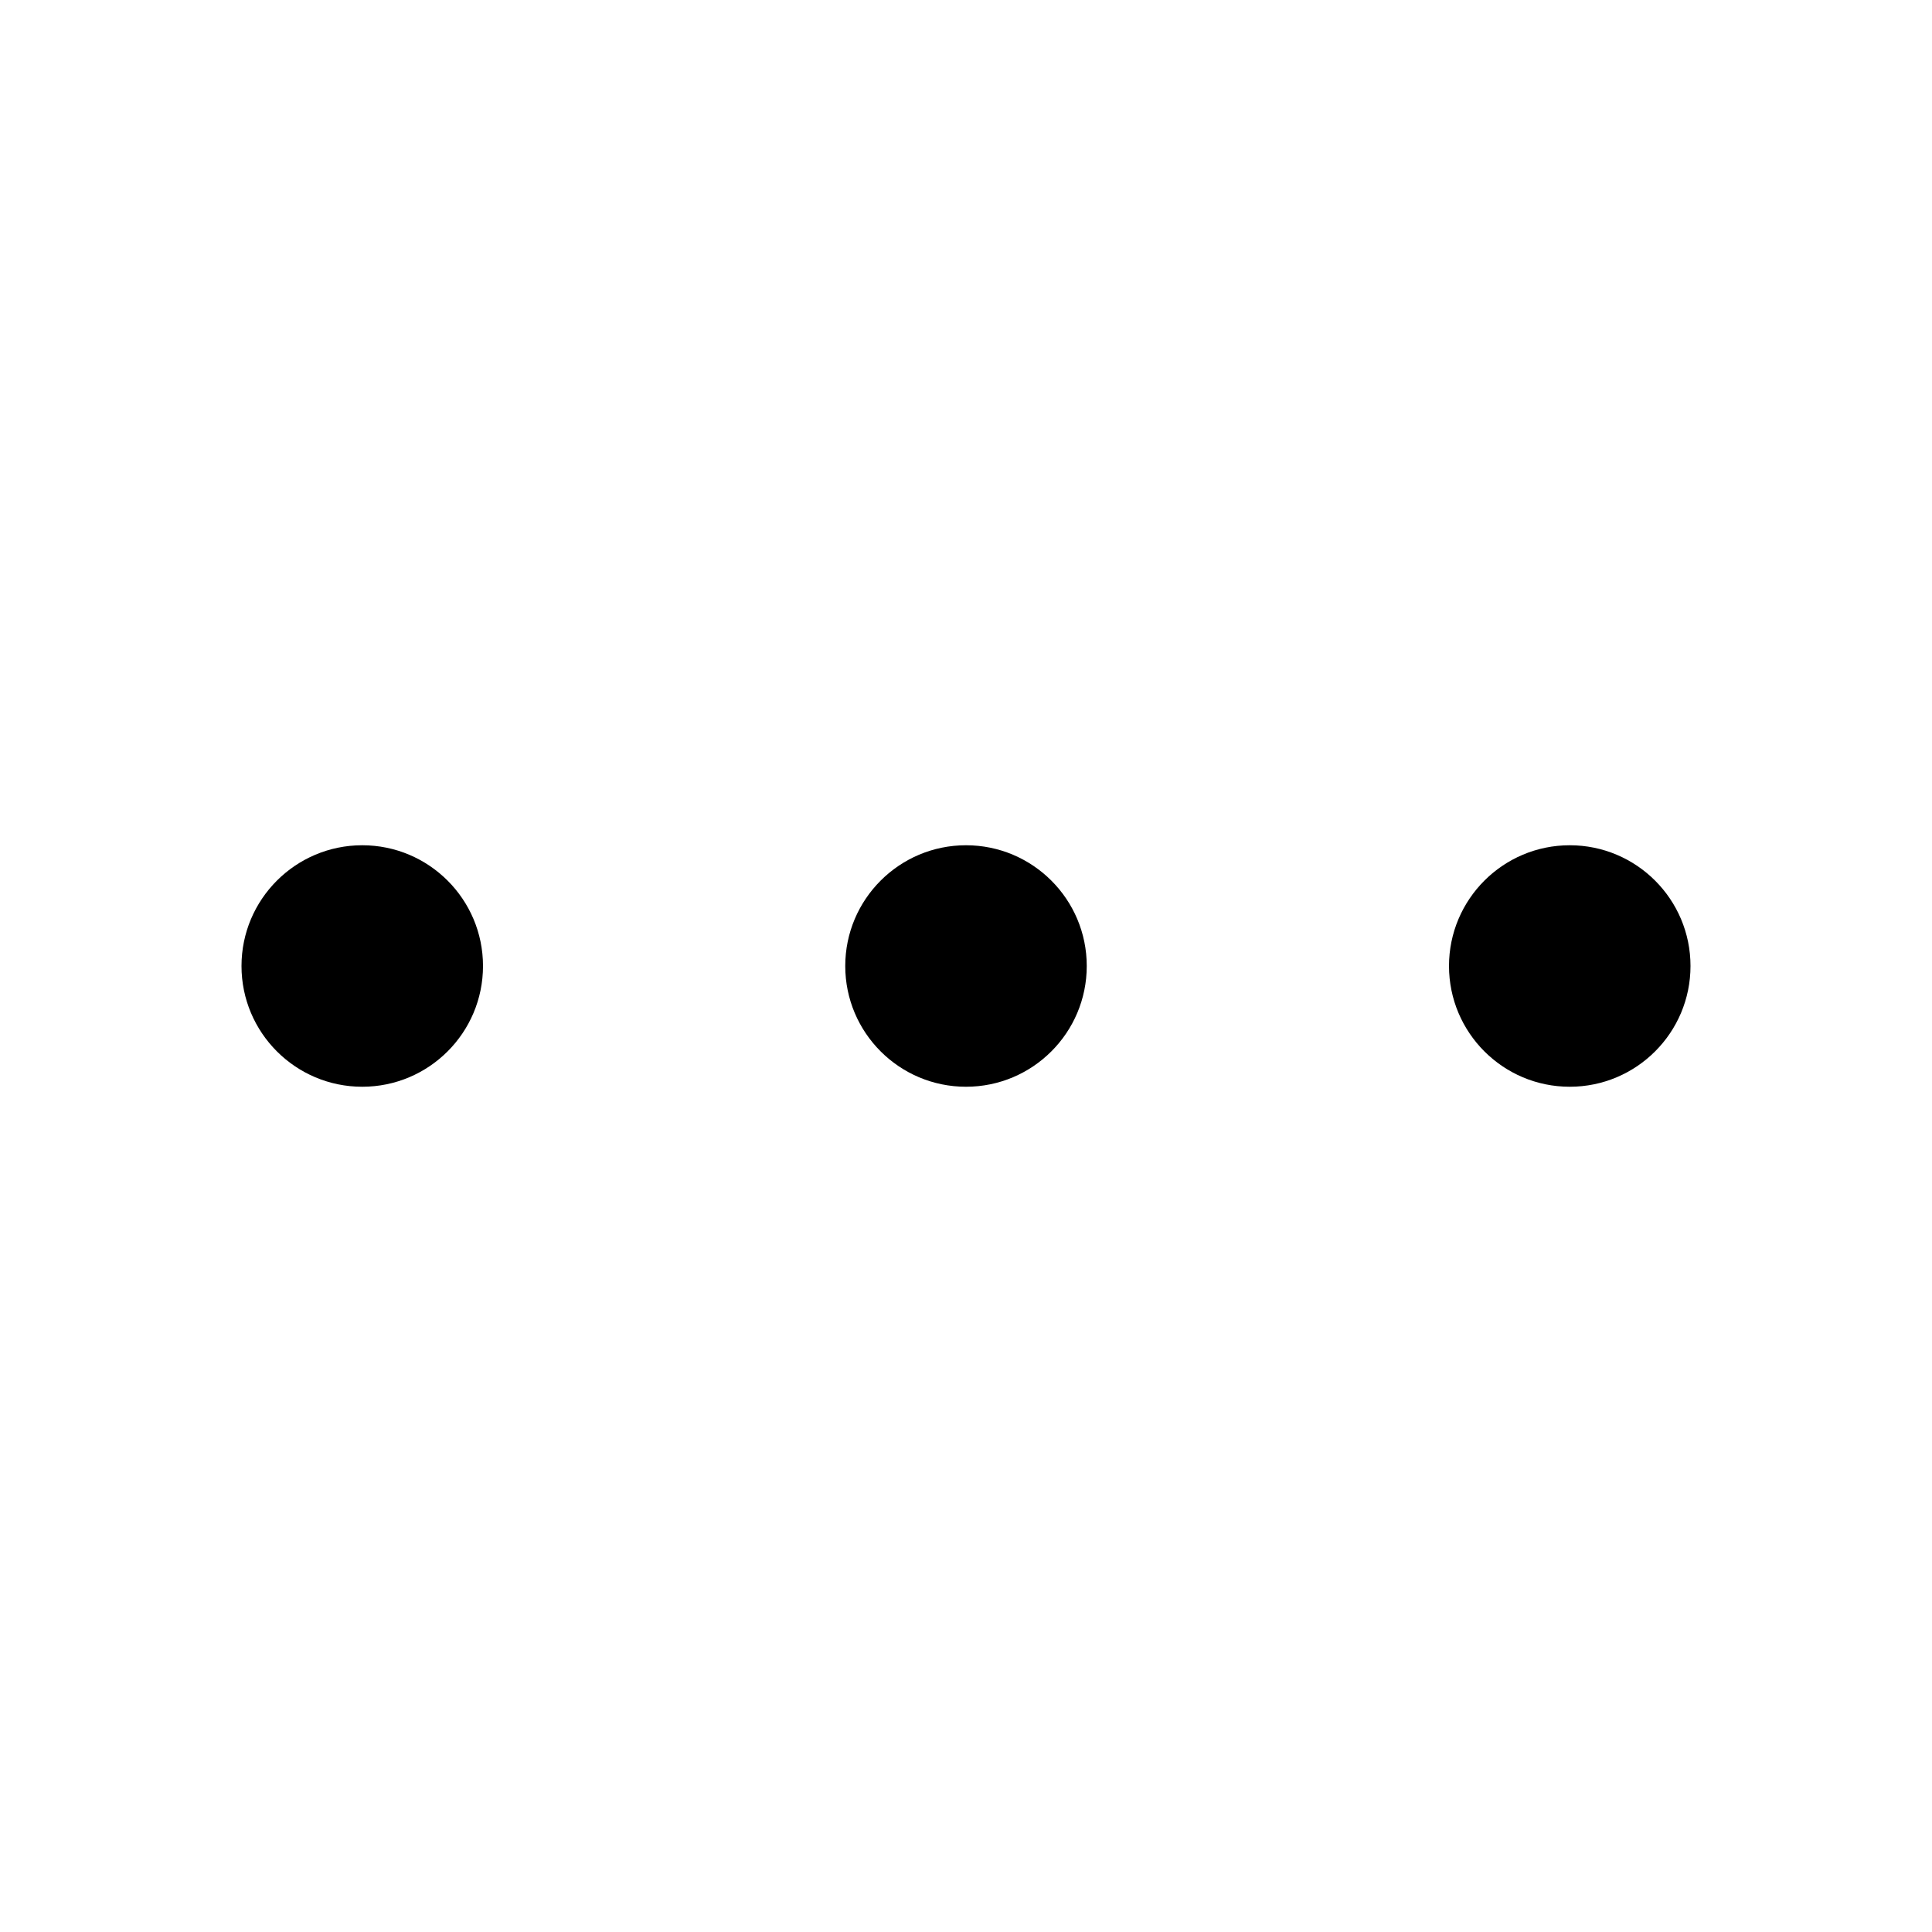
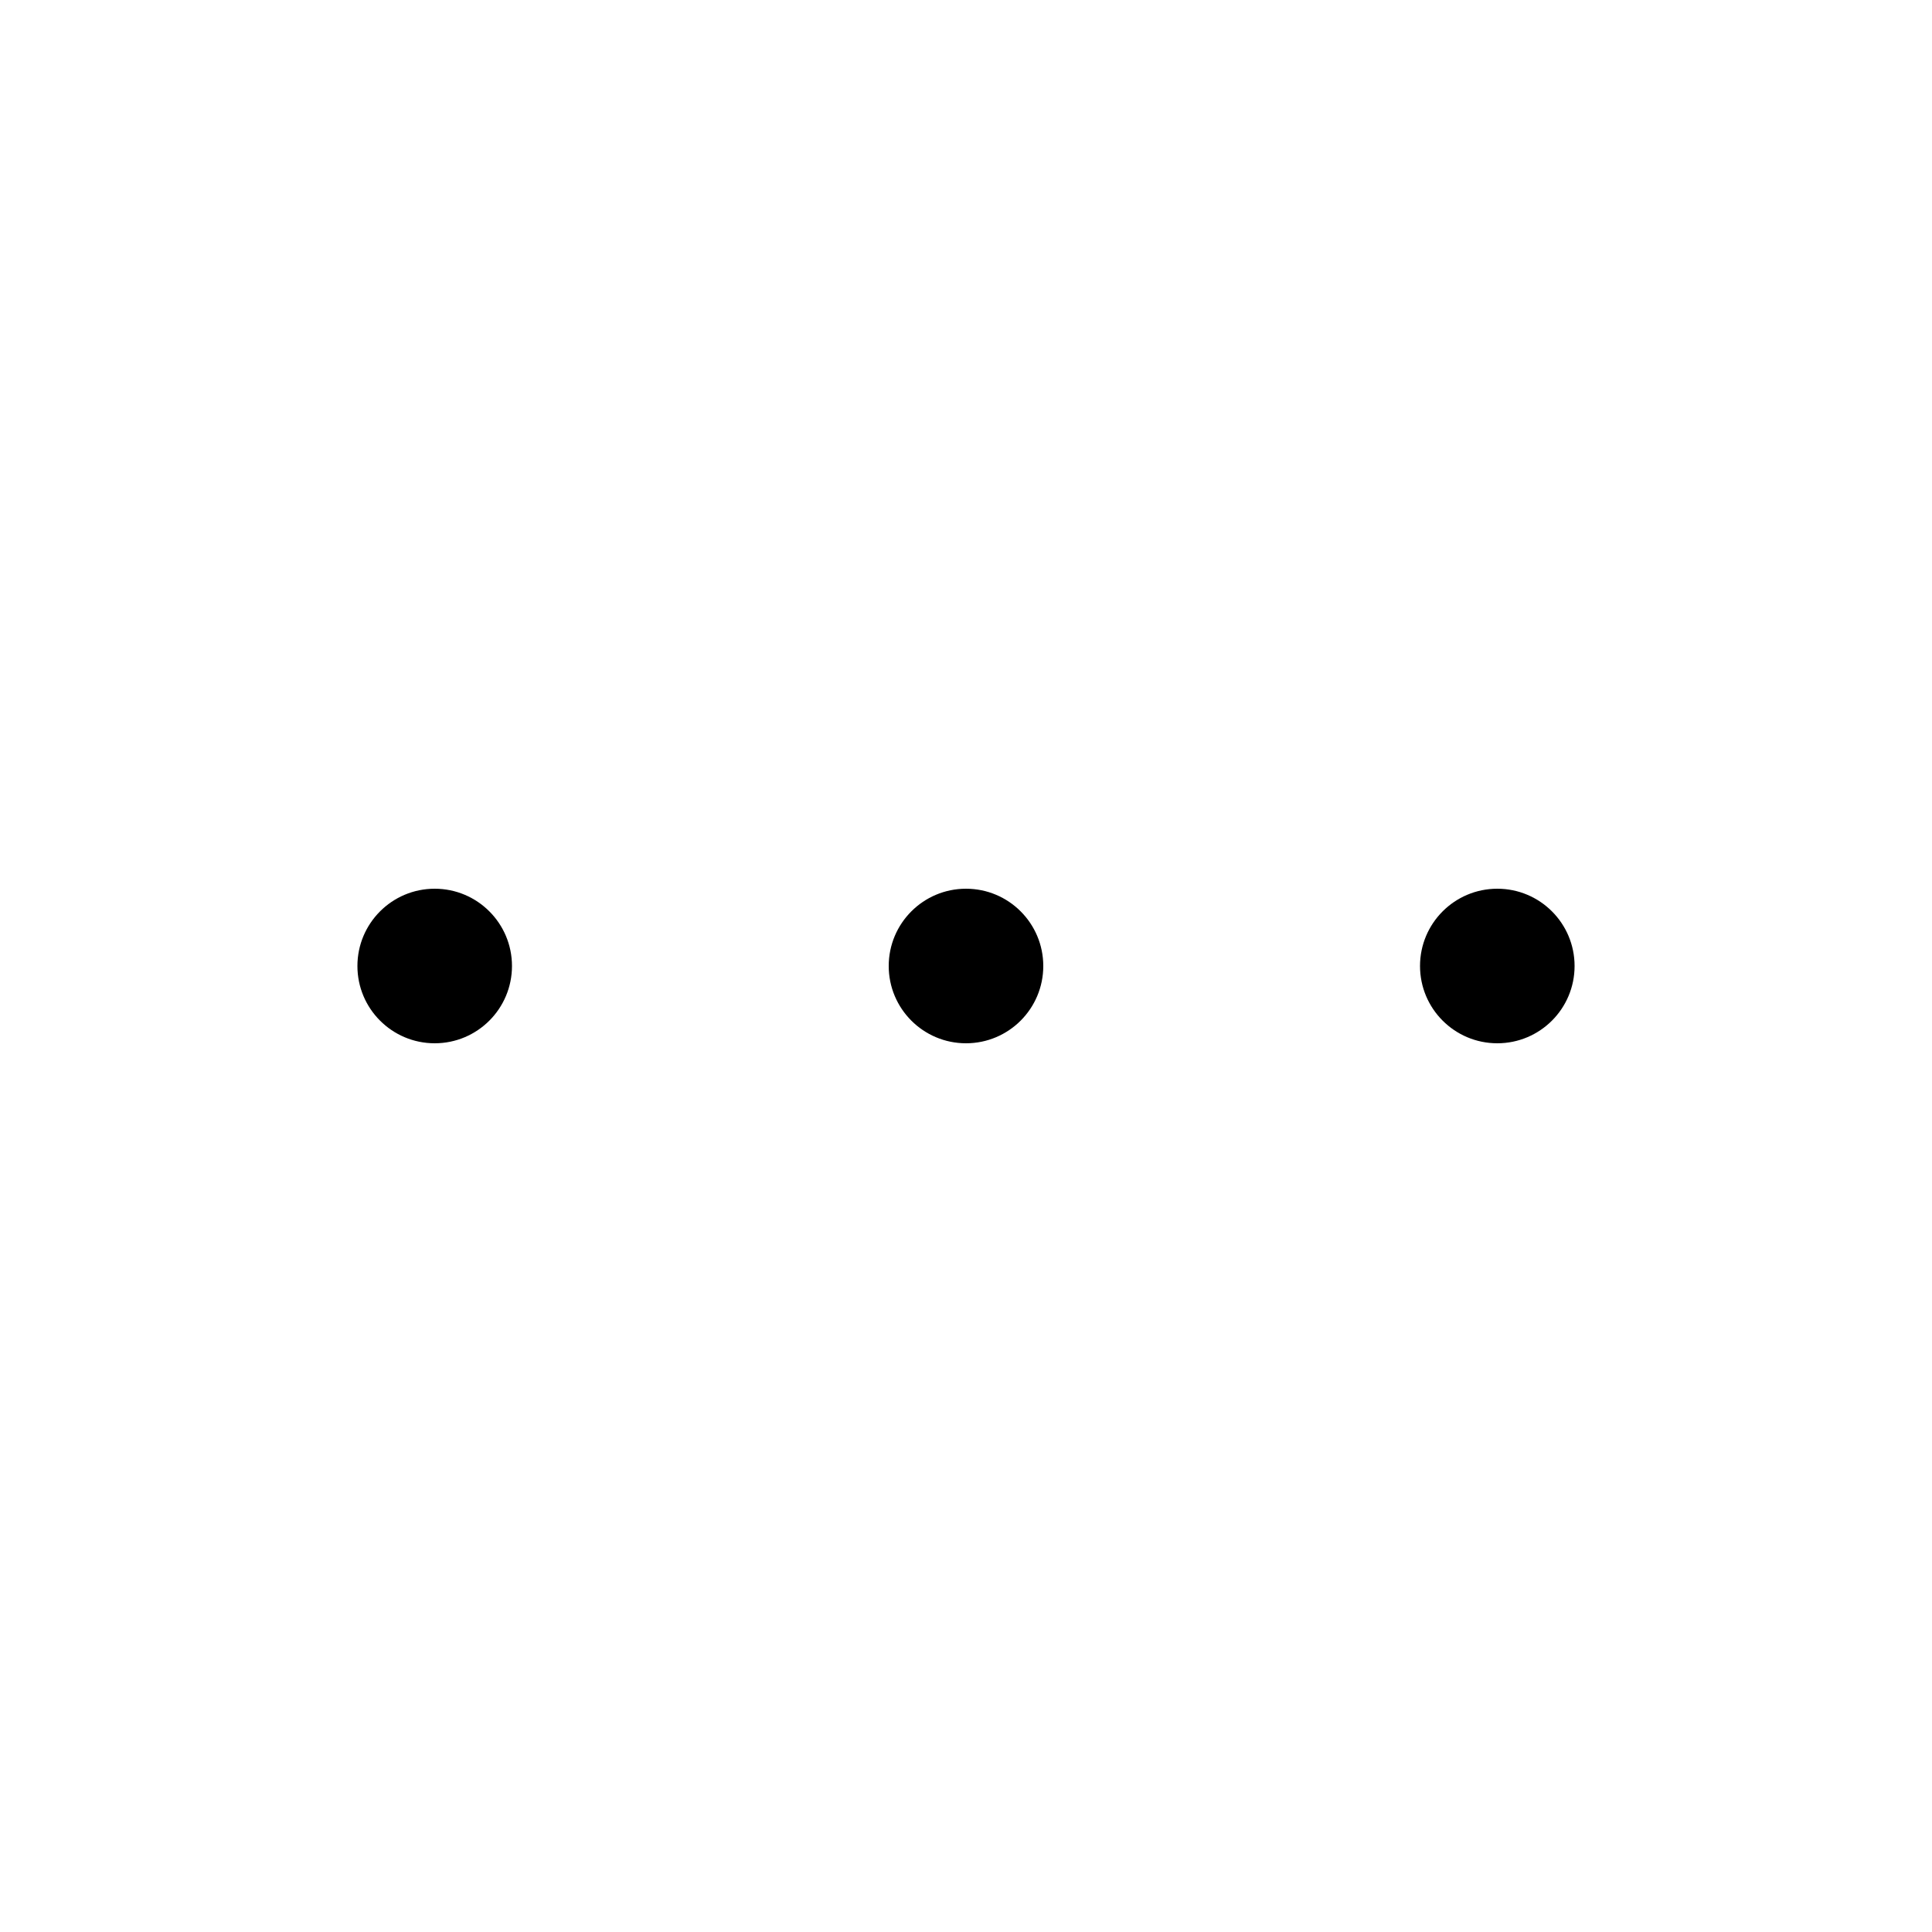
- <svg xmlns="http://www.w3.org/2000/svg" width="16" height="16" viewBox="0 0 16 16">
-   <path fill="currentColor" transform="matrix(1 0 0 1 2 7)" d="M0 1C0 0.448 0.448 0 1 0C1.552 0 2 0.448 2 1C2 1.552 1.552 2 1 2C0.448 2 0 1.552 0 1ZM5 1C5 0.448 5.448 0 6 0C6.552 0 7 0.448 7 1C7 1.552 6.552 2 6 2C5.448 2 5 1.552 5 1ZM10 1C10 0.448 10.448 0 11 0C11.552 0 12 0.448 12 1C12 1.552 11.552 2 11 2C10.448 2 10 1.552 10 1Z" />
+ <svg xmlns="http://www.w3.org/2000/svg" width="20" height="20" viewBox="0 0 20 20" fill="none" stroke="currentColor" stroke-width="1.2" stroke-linecap="round" stroke-linejoin="round">
+   <circle cx="4.5" cy="10" r="0.8" fill="currentColor" stroke="none" />
+   <circle cx="10" cy="10" r="0.8" fill="currentColor" stroke="none" />
+   <circle cx="15.5" cy="10" r="0.8" fill="currentColor" stroke="none" />
</svg>
